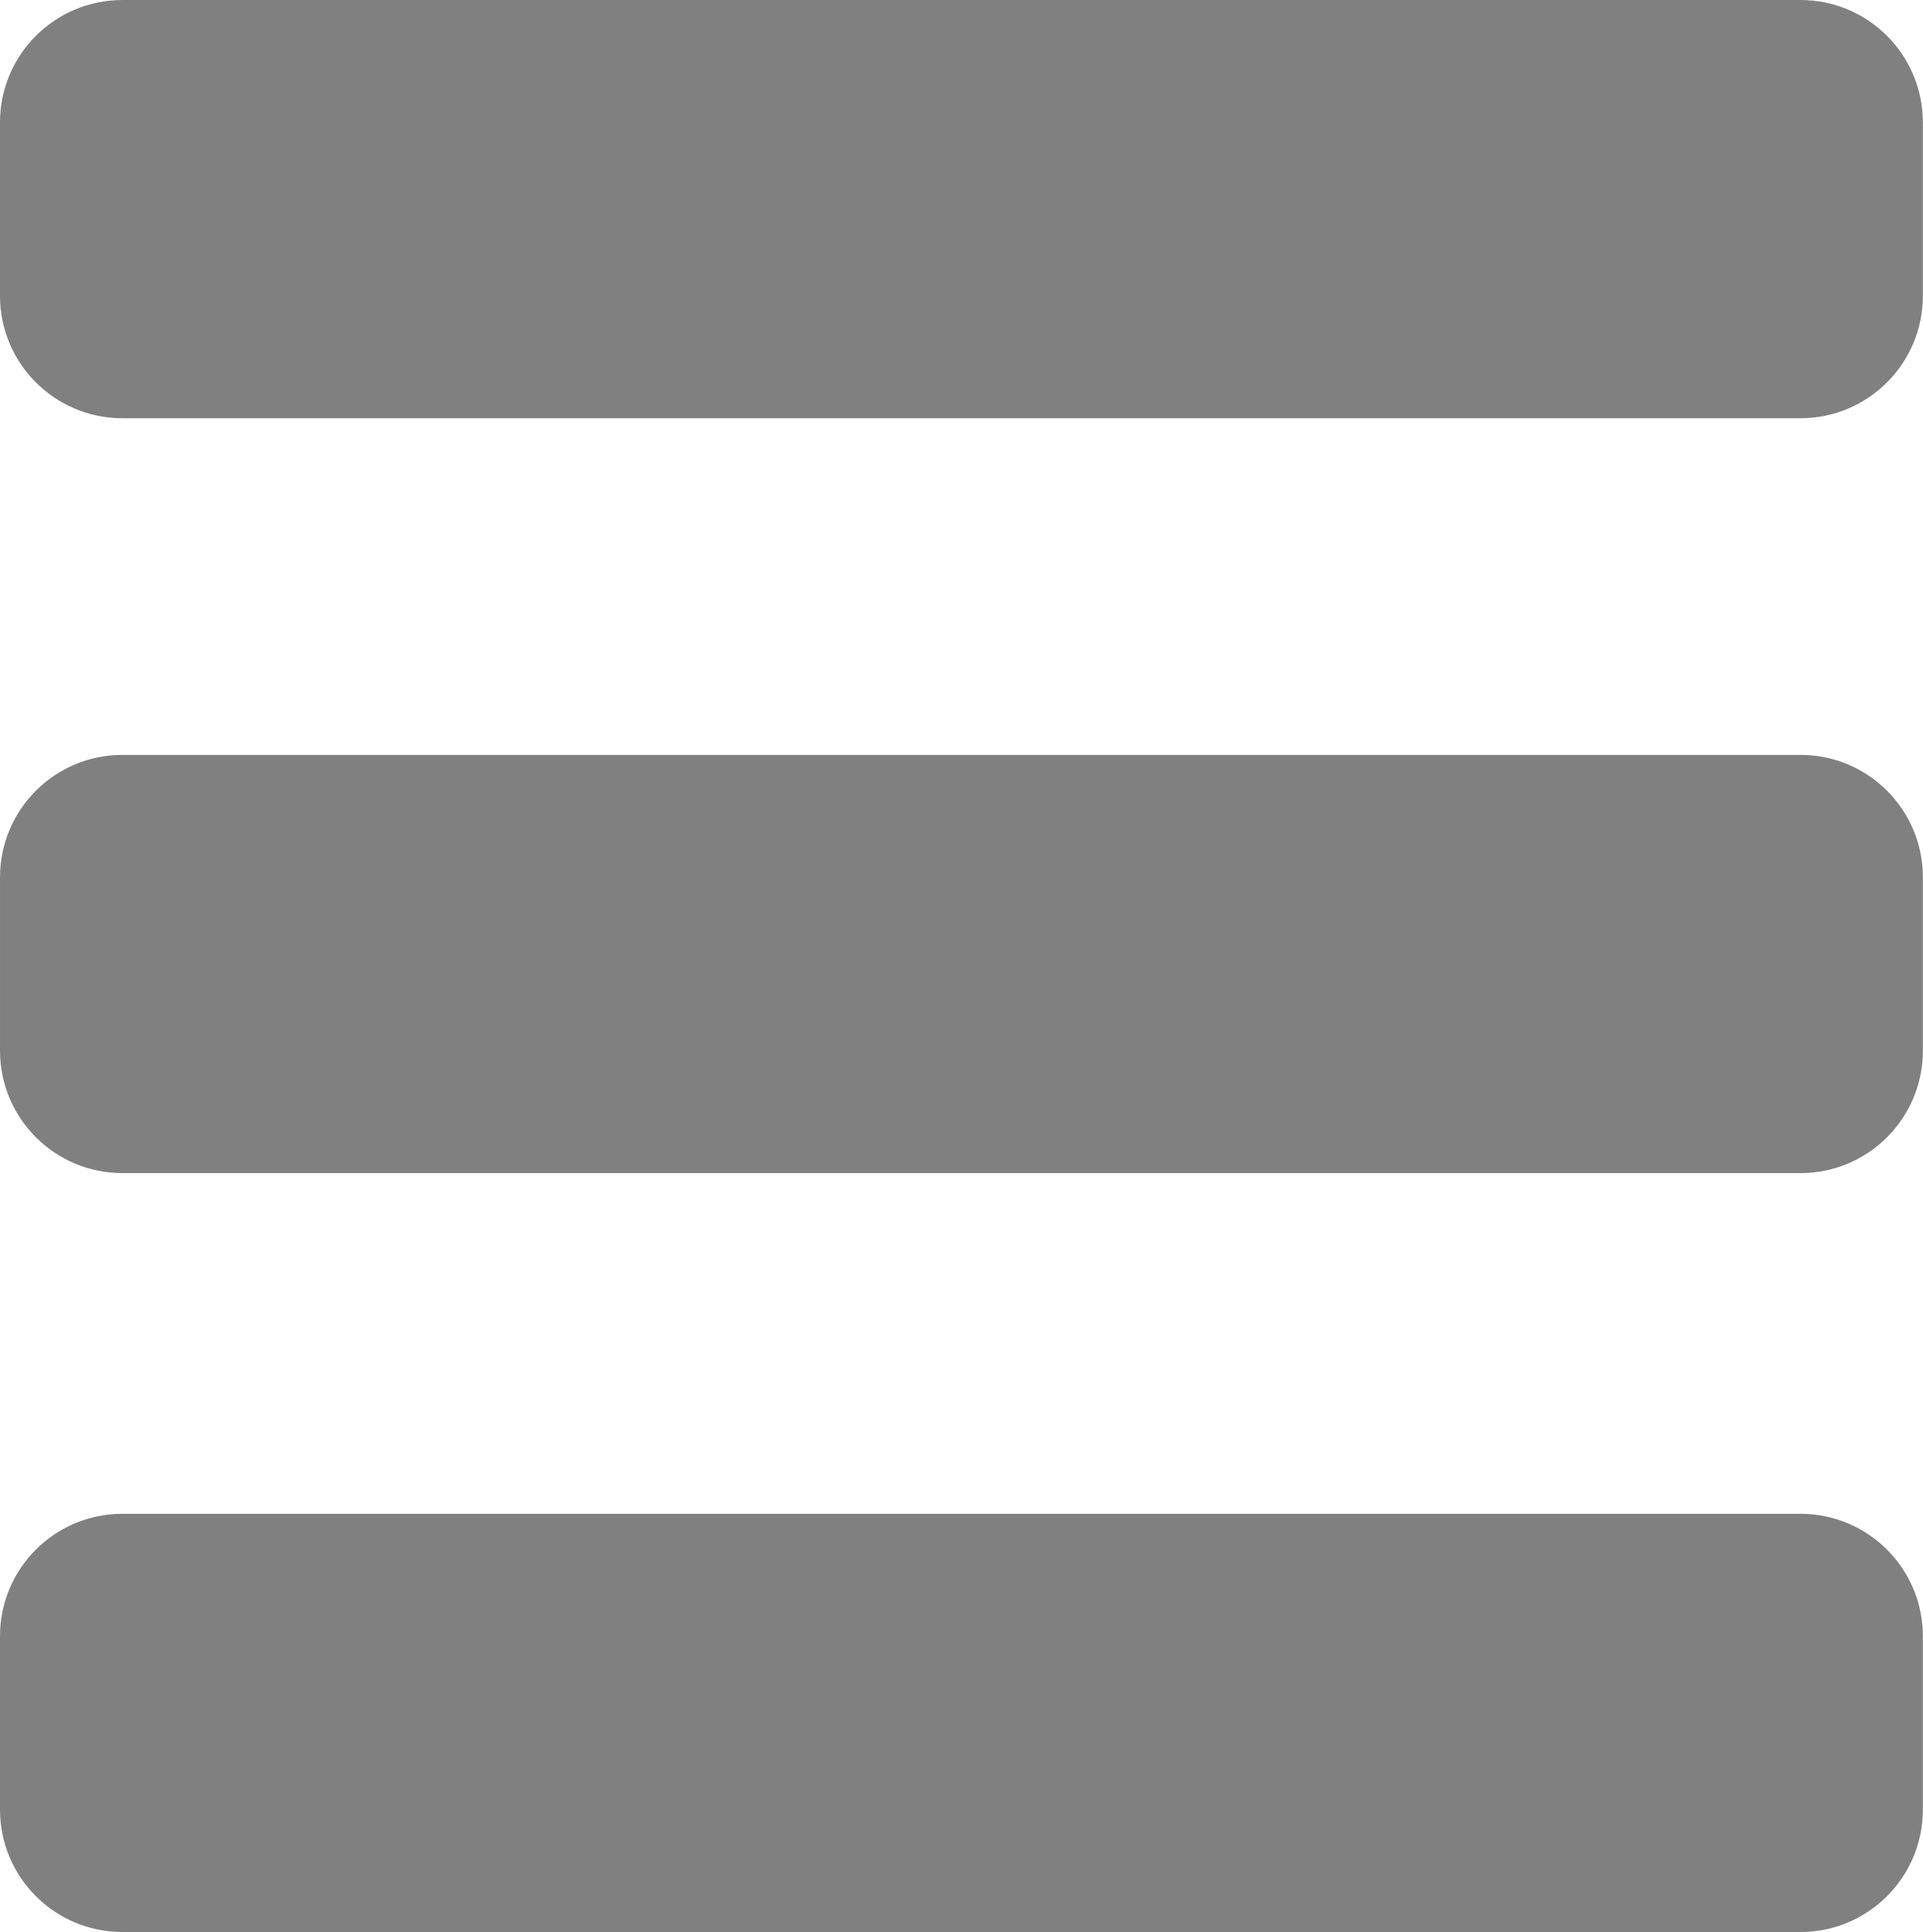
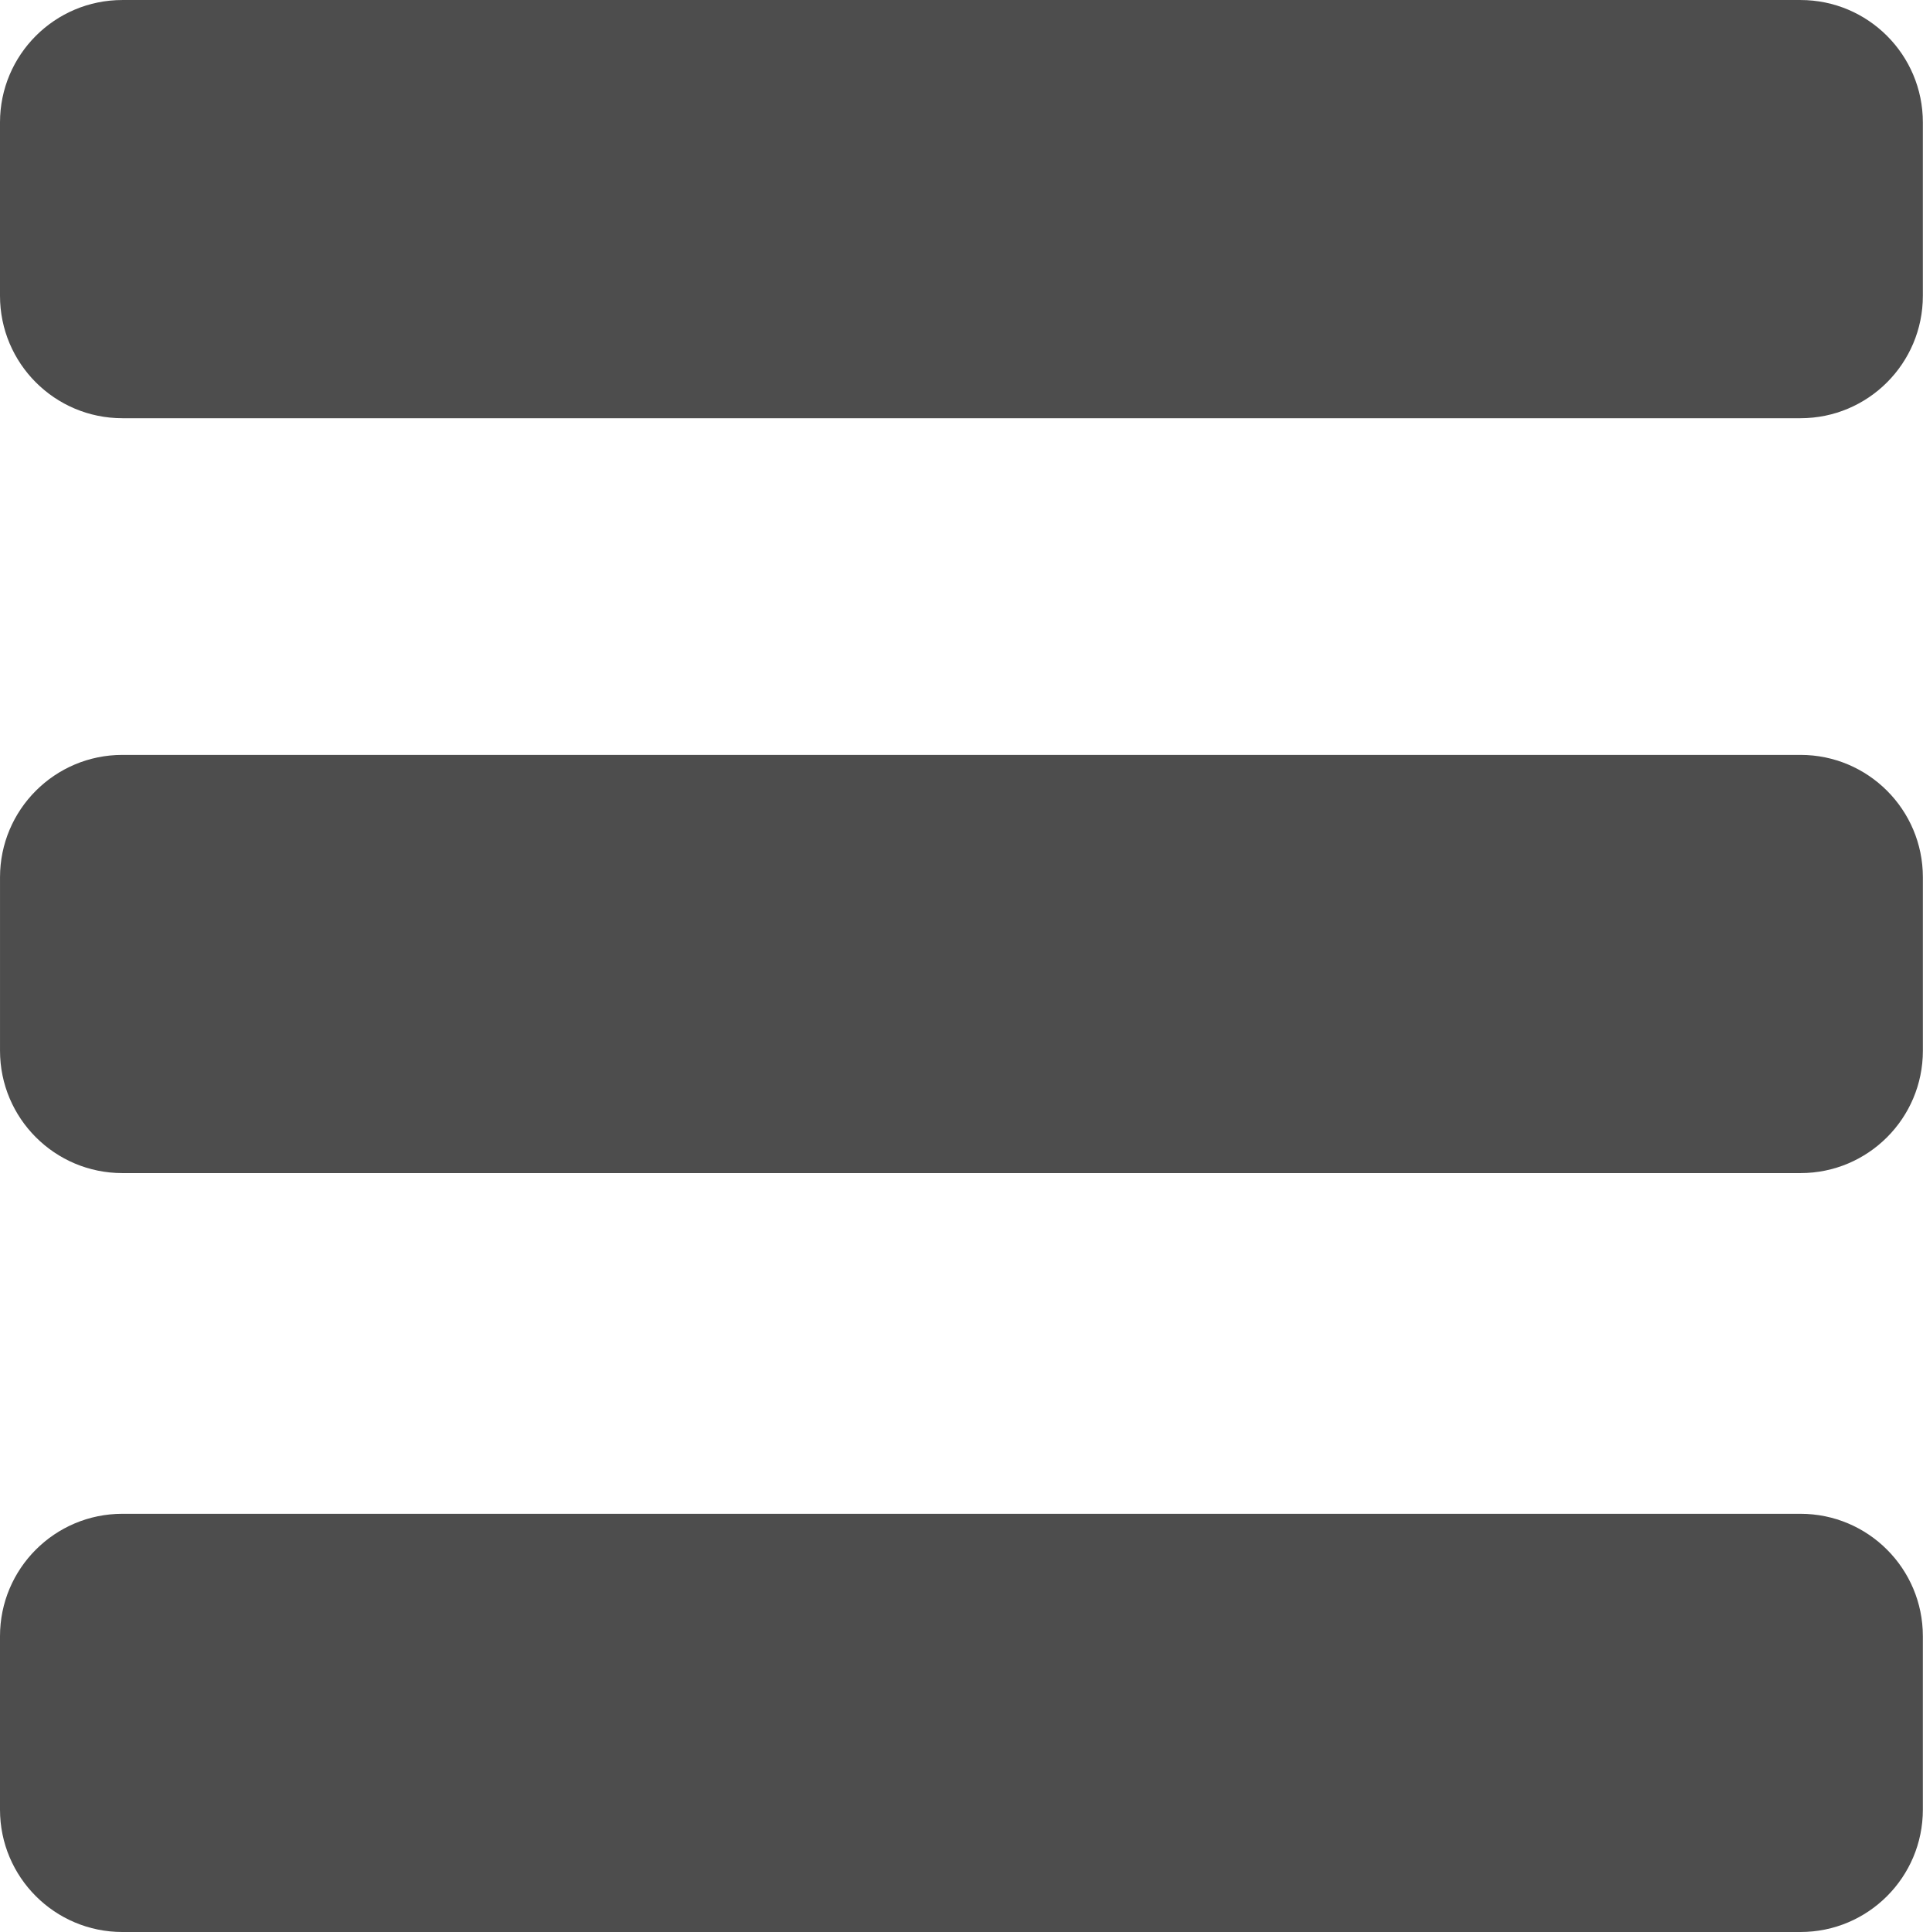
<svg xmlns="http://www.w3.org/2000/svg" width="113.35" height="113.86" id="svg2" version="1.1">
  <defs id="defs4" />
  <g id="layer1" transform="translate(-7.324304,-931.4318)">
    <g id="g2985" transform="translate(-218.8348,91.1238)">
-       <rect transform="matrix(0,1,-1,0,0,0)" ry="7.213" y="-339.511" x="884.797" height="113.351" width="24.646" id="rect3093-5" style="fill:#808080" />
-       <rect transform="matrix(0,1,-1,0,0,0)" ry="7.213" y="-339.51" x="840.309" height="113.351" width="24.646" id="rect3093" style="fill:#808080" />
-       <rect transform="matrix(0,1,-1,0,0,0)" ry="7.213" y="-339.51" x="929.522" height="113.351" width="24.646" id="rect3093-5-6" style="fill:#808080" />
+       <rect transform="matrix(0,1,-1,0,0,0)" ry="7.213" y="-339.511" x="884.797" height="113.351" width="24.646" id="rect3093-5" style="fill:#4d4d4d" />
+       <rect transform="matrix(0,1,-1,0,0,0)" ry="7.213" y="-339.51" x="840.309" height="113.351" width="24.646" id="rect3093" style="fill:#4d4d4d" />
+       <rect transform="matrix(0,1,-1,0,0,0)" ry="7.213" y="-339.51" x="929.522" height="113.351" width="24.646" id="rect3093-5-6" style="fill:#4d4d4d" />
    </g>
  </g>
</svg>
